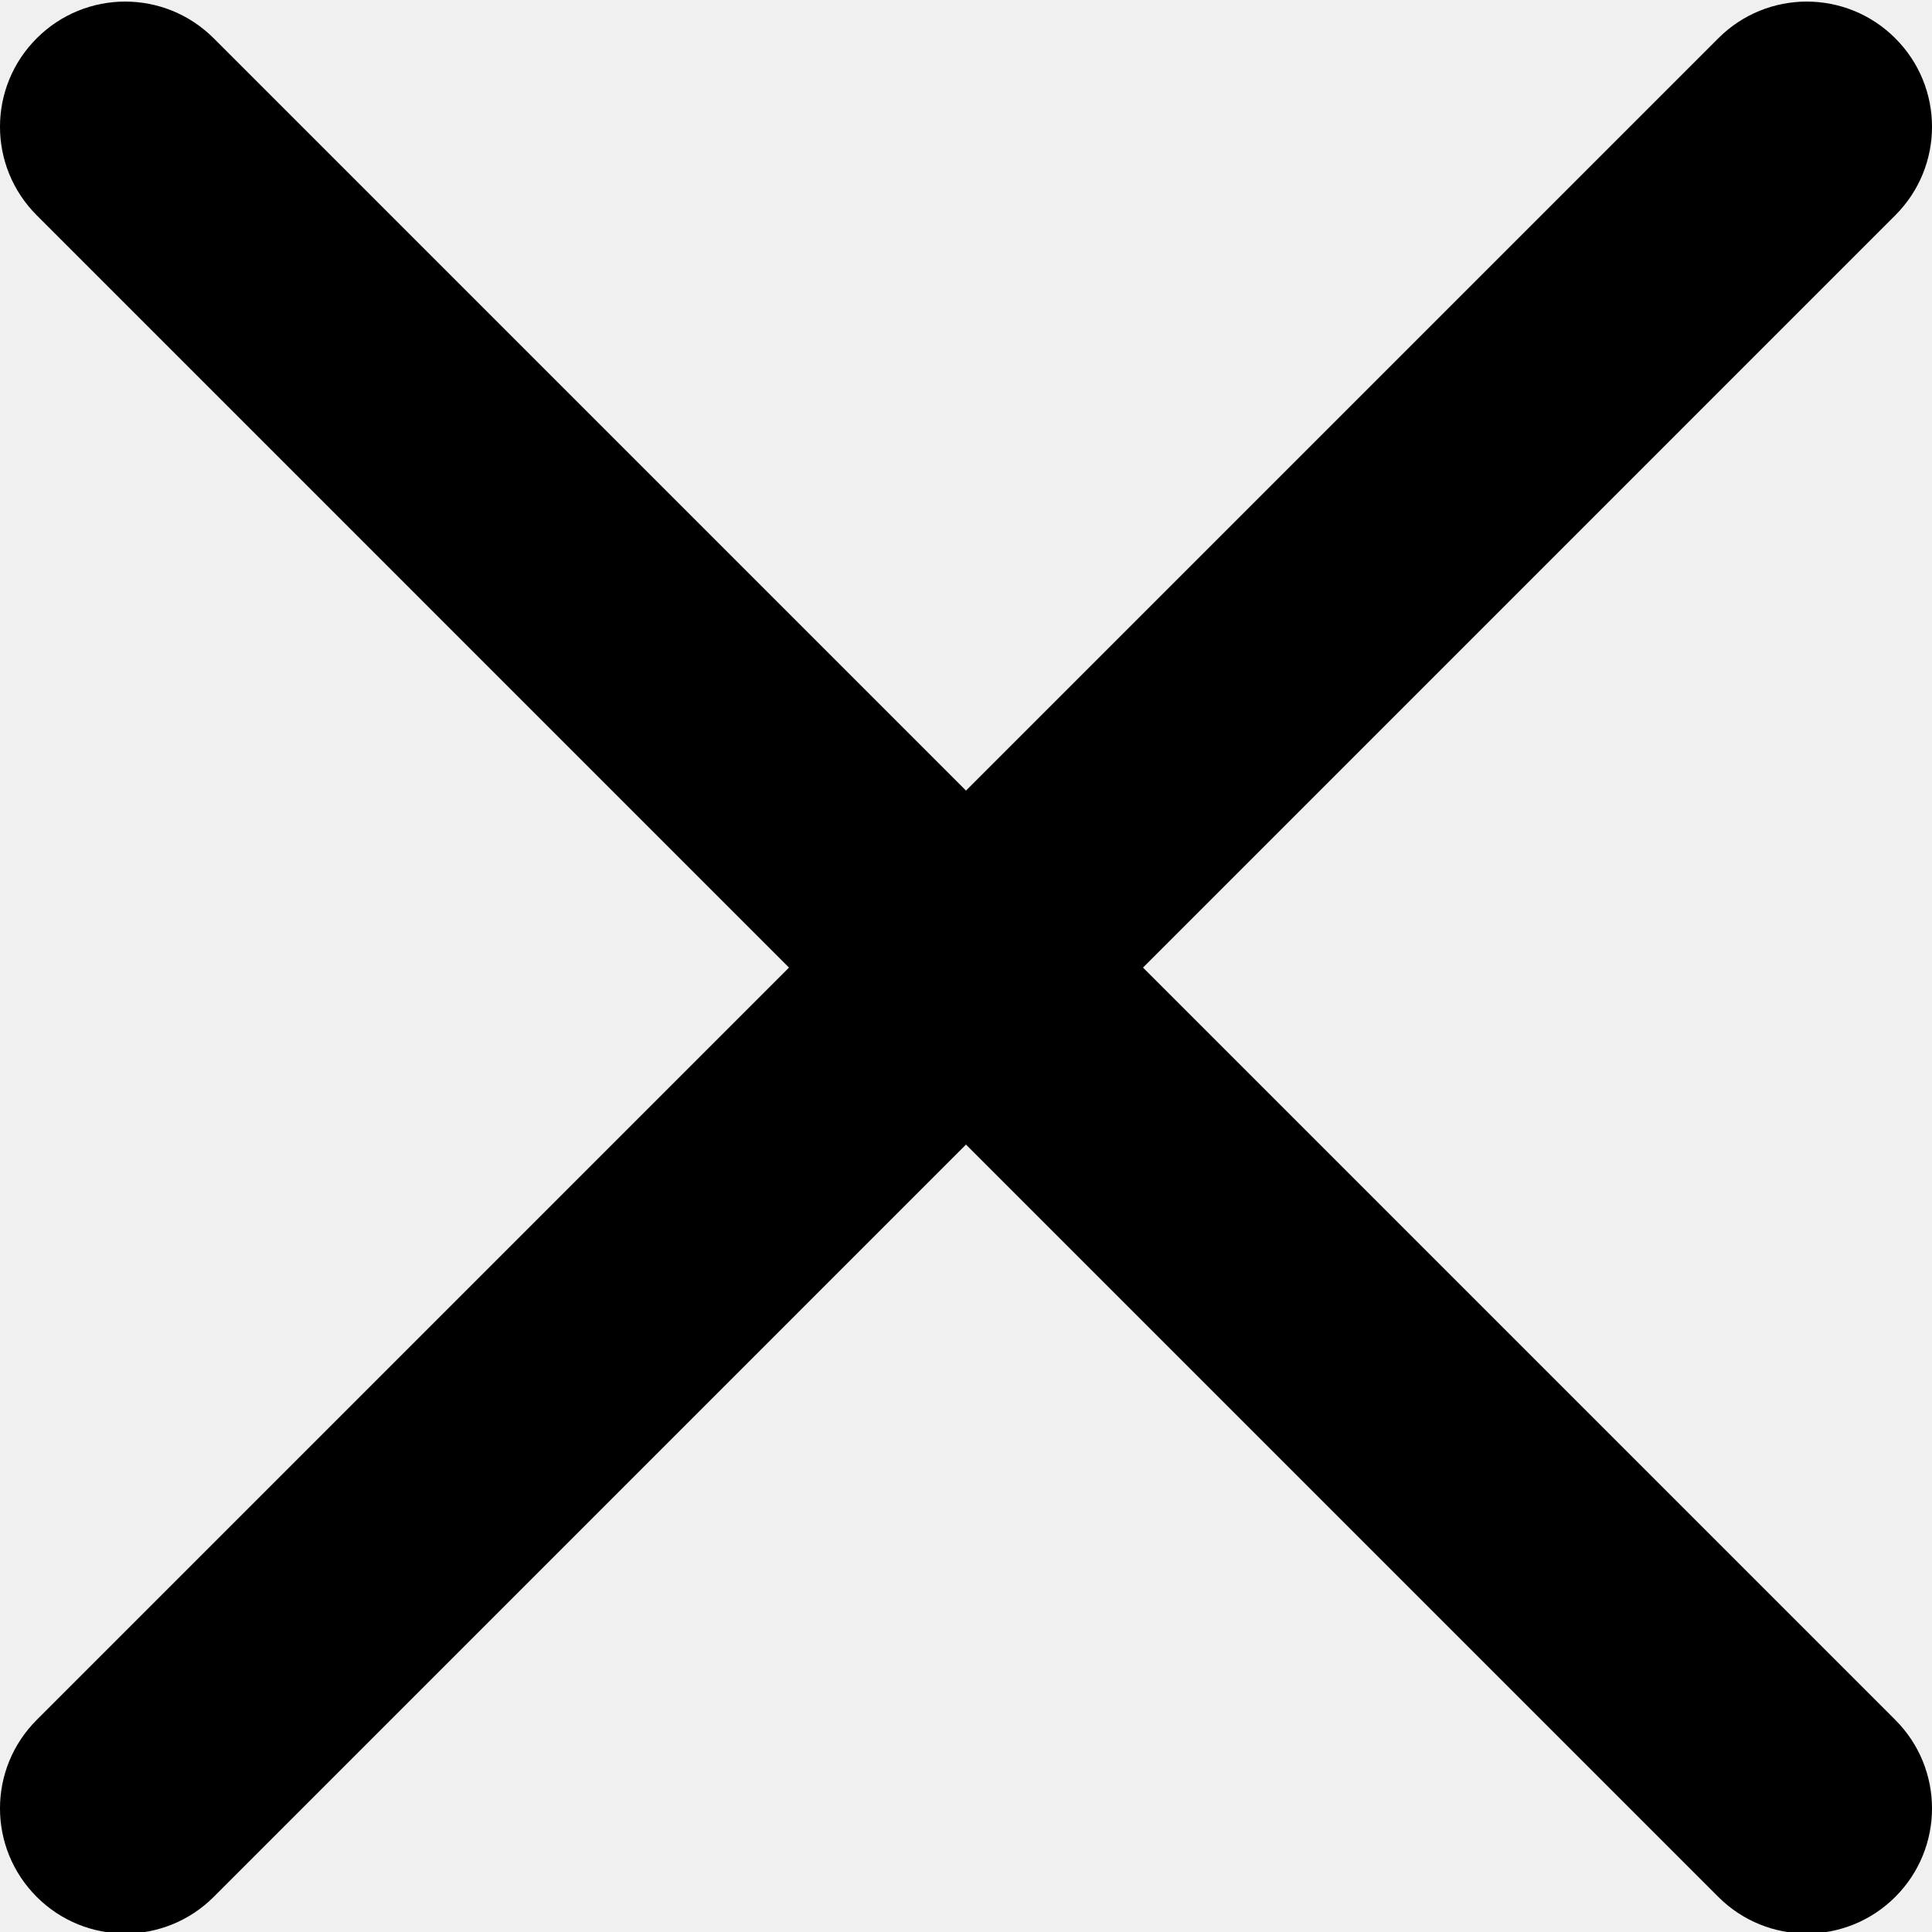
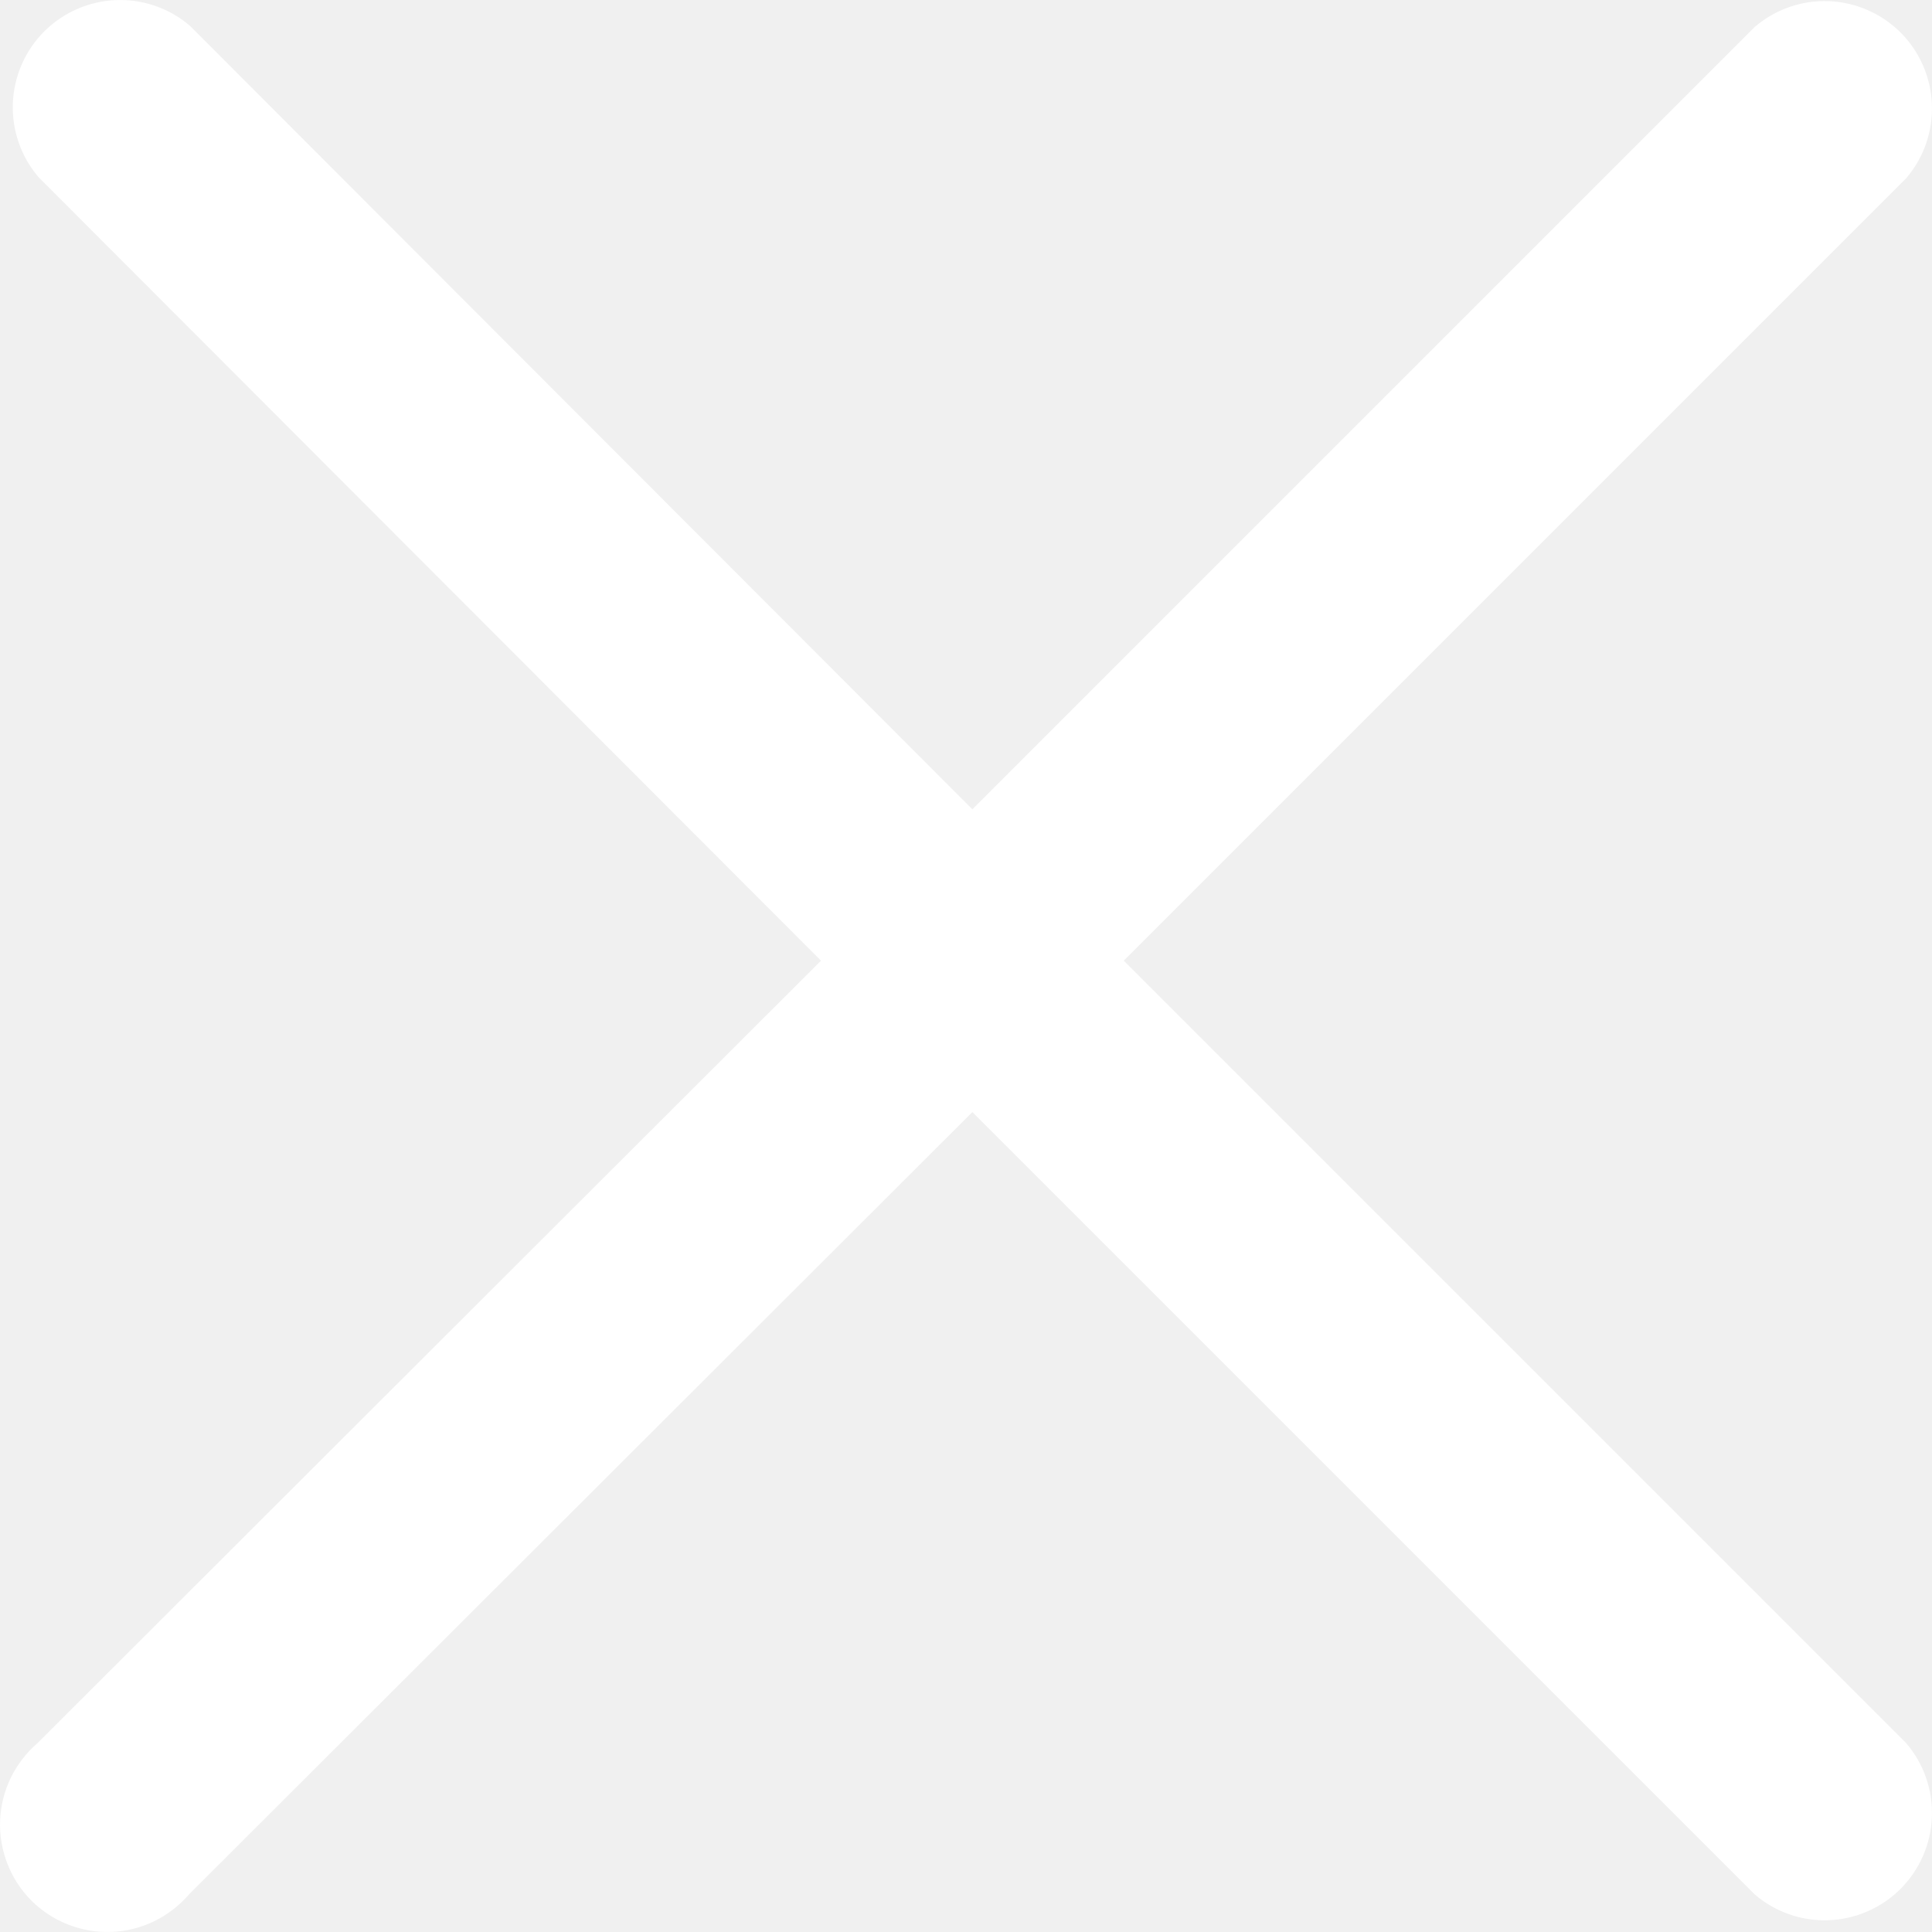
- <svg xmlns="http://www.w3.org/2000/svg" height="329pt" viewBox="0 0 329.269 329" width="329pt">
-   <path d="m194.801 164.77 128.211-128.215c8.344-8.34 8.344-21.824 0-30.164-8.34-8.34-21.824-8.34-30.164 0l-128.215 128.215-128.211-128.215c-8.344-8.34-21.824-8.34-30.164 0-8.344 8.34-8.344 21.824 0 30.164l128.211 128.215-128.211 128.215c-8.344 8.34-8.344 21.824 0 30.164 4.156 4.16 9.621 6.25 15.082 6.25 5.461 0 10.922-2.09 15.082-6.25l128.211-128.215 128.215 128.215c4.16 4.16 9.621 6.25 15.082 6.25 5.461 0 10.922-2.09 15.082-6.25 8.344-8.34 8.344-21.824 0-30.164zm0 0" />
+ <svg xmlns="http://www.w3.org/2000/svg" width="20" height="20" viewBox="0 0 20 20" fill="none">
+   <path d="M11.633 9.945L19.733 1.845C19.915 1.632 20.01 1.359 19.999 1.079C19.988 0.8 19.872 0.534 19.675 0.337C19.477 0.139 19.211 0.023 18.932 0.012C18.652 0.001 18.379 0.096 18.166 0.278L10.066 8.378L1.966 0.267C1.754 0.085 1.48 -0.01 1.201 0.001C0.921 0.012 0.656 0.128 0.458 0.325C0.26 0.523 0.144 0.789 0.133 1.068C0.122 1.348 0.217 1.621 0.399 1.834L8.499 9.945L0.388 18.045C0.272 18.145 0.178 18.267 0.111 18.405C0.044 18.543 0.007 18.693 0.001 18.846C-0.005 18.999 0.021 19.152 0.077 19.294C0.132 19.437 0.217 19.566 0.325 19.675C0.434 19.783 0.563 19.868 0.706 19.923C0.848 19.979 1.001 20.005 1.154 19.999C1.307 19.993 1.457 19.956 1.595 19.889C1.733 19.822 1.855 19.728 1.955 19.612L10.066 11.512L18.166 19.612C18.379 19.794 18.652 19.889 18.932 19.878C19.211 19.867 19.477 19.751 19.675 19.553C19.872 19.355 19.988 19.09 19.999 18.811C20.01 18.531 19.915 18.258 19.733 18.045L11.633 9.945Z" fill="white" />
</svg>
